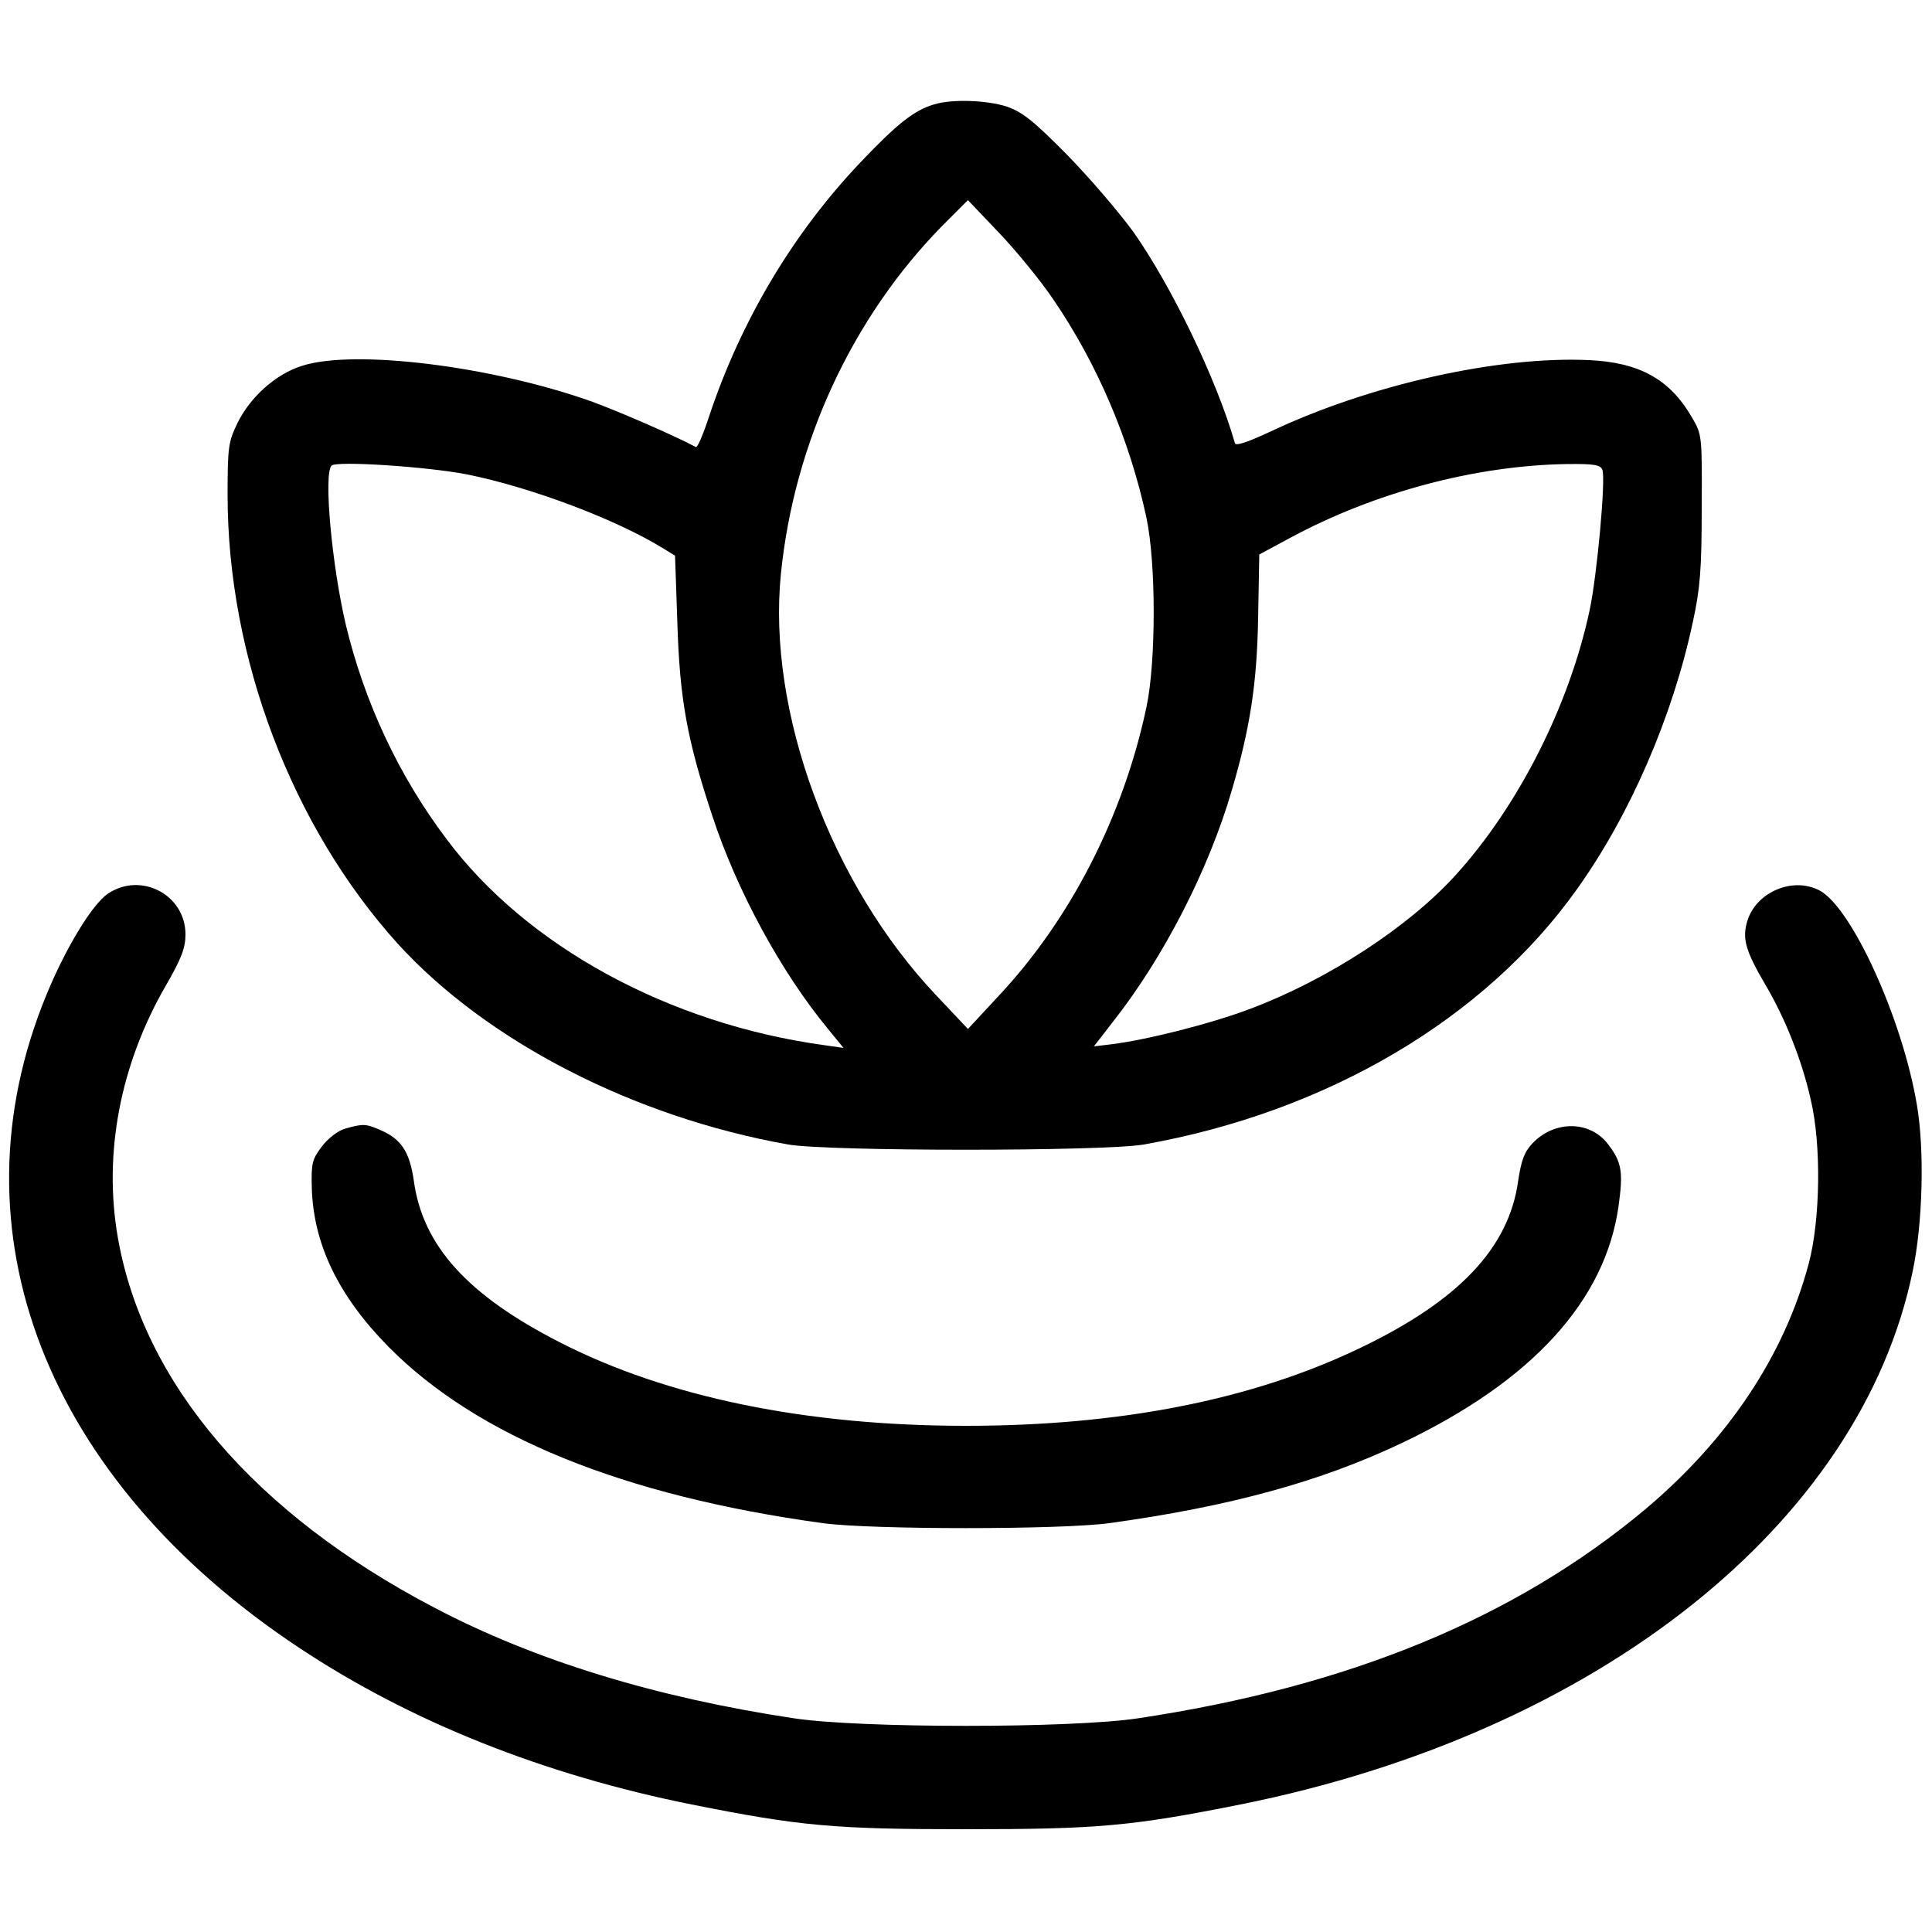
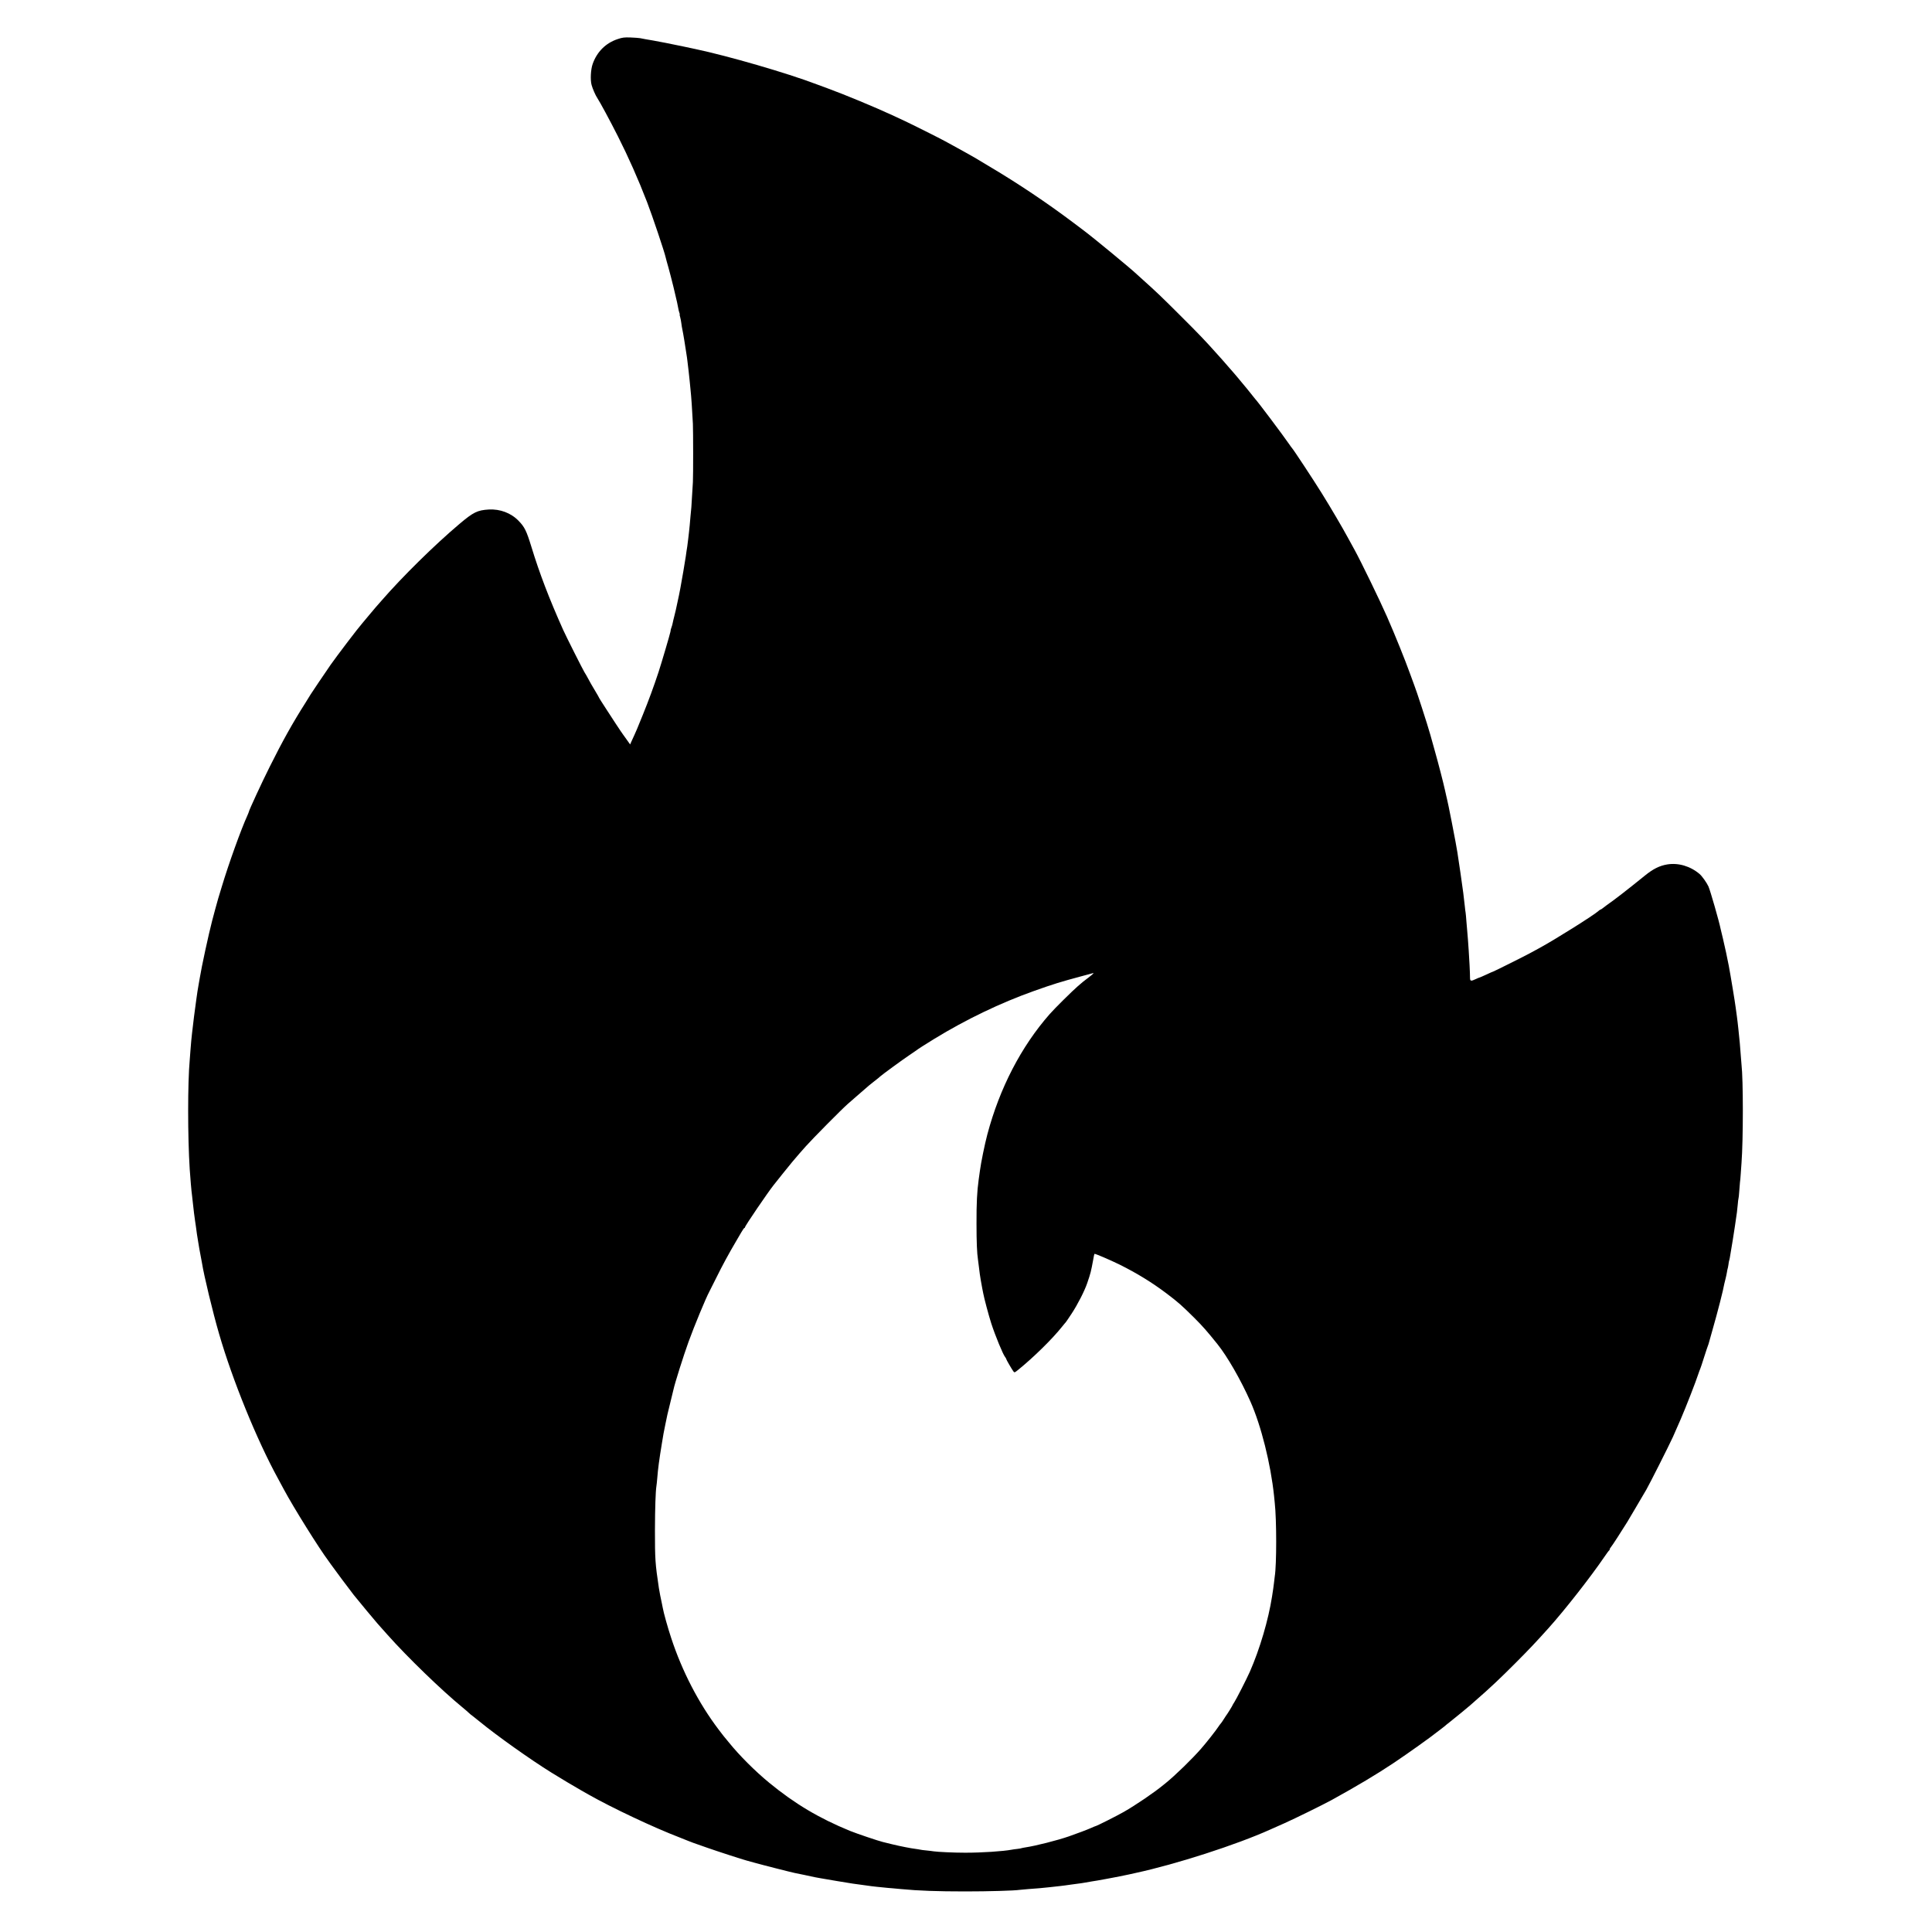
- <svg xmlns="http://www.w3.org/2000/svg" version="1.0" width="500pt" height="500pt" viewBox="0 0 500 500" preserveAspectRatio="xMidYMid meet">
-   <g transform="translate(0,500) scale(0.1,-0.1)" fill="#000000" stroke="none">
-     <path d="M2418 4730 c-52 -15 -97 -51 -191 -150 -175 -184 -310 -411 -392 -658 -15 -46 -30 -81 -34 -79 -58 31 -204 94 -270 118 -259 92 -616 136 -750 92 -67 -21 -133 -80 -166 -147 -24 -49 -26 -63 -26 -187 0 -420 166 -858 441 -1162 230 -252 610 -448 1010 -519 105 -18 814 -18 920 0 474 84 883 325 1122 662 137 192 247 446 299 690 19 87 23 137 23 295 1 189 1 190 -26 236 -57 98 -136 141 -265 147 -234 11 -566 -63 -821 -183 -62 -29 -94 -40 -96 -32 -48 167 -165 408 -263 547 -38 52 -115 142 -173 201 -85 86 -114 109 -154 123 -52 17 -142 20 -188 6z m308 -505 c114 -167 198 -364 241 -565 25 -118 25 -372 0 -490 -60 -283 -197 -550 -384 -749 l-78 -84 -82 87 c-273 288 -438 735 -402 1091 34 338 184 662 416 899 l68 68 80 -84 c44 -46 108 -124 141 -173z m-1516 -453 c167 -34 384 -116 506 -191 l31 -19 6 -174 c6 -199 26 -305 90 -498 64 -196 180 -408 300 -553 l40 -49 -49 7 c-402 55 -771 256 -978 533 -124 164 -213 355 -261 555 -36 153 -58 390 -37 412 12 13 251 -3 352 -23z m2937 12 c9 -24 -14 -274 -33 -363 -53 -248 -185 -508 -348 -687 -122 -134 -331 -270 -531 -345 -103 -39 -270 -81 -362 -92 l-42 -5 48 62 c132 167 249 395 309 601 47 160 65 275 68 445 l3 165 78 42 c220 119 481 188 716 192 73 1 89 -2 94 -15z" />
-     <path d="M279 2687 c-40 -27 -109 -140 -159 -262 -252 -611 -2 -1255 655 -1690 288 -191 632 -328 1015 -405 281 -56 368 -64 710 -64 342 0 429 8 710 64 923 185 1605 726 1740 1380 26 123 31 313 11 430 -37 222 -169 513 -253 556 -70 36 -166 -6 -187 -83 -12 -43 -3 -75 47 -160 52 -88 95 -196 118 -298 28 -117 25 -312 -5 -425 -63 -237 -208 -455 -423 -636 -336 -281 -766 -459 -1313 -541 -173 -26 -717 -26 -890 0 -358 54 -672 150 -932 287 -464 243 -752 580 -818 957 -38 217 6 448 124 652 41 71 51 98 51 133 0 102 -115 163 -201 105z" />
-     <path d="M893 2079 c-18 -5 -44 -25 -60 -46 -25 -33 -28 -43 -26 -110 5 -144 69 -277 198 -408 229 -232 607 -386 1125 -457 127 -17 613 -17 740 0 313 43 549 108 759 208 336 160 526 368 560 614 12 87 8 112 -26 157 -46 63 -139 65 -197 4 -21 -22 -29 -44 -37 -97 -24 -174 -154 -311 -412 -434 -278 -133 -619 -200 -1017 -200 -413 0 -774 74 -1051 216 -239 122 -355 250 -378 418 -11 76 -33 109 -88 132 -36 16 -45 16 -90 3z" />
+ <svg xmlns="http://www.w3.org/2000/svg" version="1.0" width="2500pt" height="2500pt" viewBox="0 0 2500 2500" preserveAspectRatio="xMidYMid meet">
+   <g transform="translate(0,2500) scale(0.1,-0.1)" fill="#000000" stroke="none">
+     <path d="M7992 24494 c-154 -51 -268 -165 -323 -322 -25 -71 -32 -204 -14 -271 12 -46 52 -138 75 -171 31 -46 163 -290 265 -492 135 -267 263 -555 378 -853 67 -174 227 -649 241 -717 3 -13 18 -70 35 -128 16 -58 46 -172 66 -255 48 -203 54 -227 61 -271 3 -20 10 -48 15 -61 5 -13 7 -23 4 -23 -2 0 1 -15 6 -32 5 -18 12 -53 15 -78 3 -25 9 -63 14 -85 5 -22 16 -85 25 -140 8 -55 20 -127 25 -160 6 -33 12 -80 15 -105 3 -25 10 -85 16 -135 6 -49 12 -109 14 -131 2 -23 6 -69 10 -103 10 -90 22 -264 31 -446 4 -101 5 -655 0 -755 -5 -95 -16 -273 -20 -325 -2 -22 -7 -74 -11 -115 -3 -41 -8 -93 -10 -115 -2 -22 -6 -61 -9 -87 -3 -27 -8 -69 -11 -95 -7 -63 -17 -133 -22 -158 -2 -11 -6 -40 -9 -65 -5 -40 -57 -345 -70 -410 -11 -53 -14 -71 -18 -92 -3 -13 -12 -57 -21 -98 -9 -41 -18 -83 -20 -93 -2 -9 -11 -44 -19 -78 -9 -33 -18 -74 -21 -89 -3 -16 -9 -39 -14 -52 -5 -13 -9 -26 -10 -30 0 -5 -1 -9 -2 -10 0 -2 -2 -12 -4 -24 -8 -40 -114 -399 -153 -519 -62 -188 -127 -365 -204 -555 -63 -158 -88 -217 -147 -344 l-17 -39 -42 59 c-23 32 -46 64 -51 71 -12 14 -172 257 -220 333 -19 30 -47 74 -63 98 -15 24 -28 45 -28 47 0 3 -19 35 -41 72 -40 65 -82 139 -120 211 -10 18 -22 38 -27 45 -10 12 -244 476 -275 547 -180 402 -305 728 -411 1075 -64 208 -88 256 -165 335 -98 102 -239 155 -386 147 -147 -9 -199 -34 -380 -187 -320 -270 -738 -682 -1006 -990 -40 -47 -76 -87 -79 -90 -3 -3 -39 -45 -80 -95 -41 -49 -82 -99 -92 -110 -59 -67 -318 -408 -408 -535 -71 -103 -254 -373 -260 -385 -3 -6 -33 -55 -68 -110 -164 -258 -296 -494 -461 -825 -100 -199 -271 -569 -271 -585 0 -3 -9 -24 -19 -48 -80 -174 -243 -627 -330 -917 -17 -58 -39 -127 -47 -155 -8 -27 -26 -90 -39 -140 -13 -49 -31 -117 -40 -150 -45 -172 -139 -606 -159 -735 -3 -19 -10 -57 -15 -85 -5 -27 -12 -70 -16 -95 -3 -25 -10 -72 -15 -105 -13 -84 -47 -357 -55 -435 -3 -36 -8 -79 -10 -95 -2 -17 -6 -71 -10 -120 -3 -50 -8 -109 -10 -132 -27 -293 -27 -992 0 -1413 7 -110 22 -285 30 -340 3 -19 7 -60 10 -90 8 -76 24 -211 29 -236 2 -12 7 -45 11 -75 6 -52 20 -145 30 -202 3 -15 9 -55 15 -90 6 -34 15 -82 20 -107 5 -25 11 -58 14 -75 23 -151 140 -638 221 -915 172 -595 488 -1372 761 -1870 22 -41 57 -105 76 -141 125 -234 458 -767 577 -925 9 -12 23 -32 31 -44 25 -37 257 -348 297 -398 68 -85 277 -336 308 -371 16 -19 35 -39 40 -45 6 -6 46 -52 90 -101 257 -289 699 -717 970 -939 33 -27 70 -59 81 -70 12 -12 34 -30 50 -41 15 -11 58 -45 94 -75 214 -176 657 -491 925 -657 92 -58 329 -199 385 -230 30 -17 73 -41 95 -54 303 -172 847 -429 1185 -558 47 -18 94 -37 105 -42 11 -5 40 -16 65 -25 25 -9 108 -38 185 -65 119 -42 457 -152 505 -164 8 -3 49 -14 90 -25 110 -31 496 -129 533 -136 18 -3 73 -14 122 -25 50 -11 113 -25 140 -30 28 -5 59 -11 71 -13 47 -9 382 -65 419 -70 22 -3 72 -10 110 -15 120 -17 159 -22 200 -26 22 -2 63 -6 90 -9 28 -3 77 -8 110 -10 33 -3 87 -8 120 -11 218 -21 464 -30 825 -30 303 0 638 10 701 20 13 2 62 6 109 10 127 9 186 14 285 25 50 6 110 13 135 15 41 5 83 10 150 20 14 2 48 7 75 10 28 3 73 10 100 15 28 5 64 11 80 14 29 4 119 19 180 31 17 3 53 10 80 15 41 7 160 31 225 45 8 2 47 10 85 19 521 112 1305 365 1740 561 17 7 98 43 180 80 144 64 501 240 615 302 325 179 587 335 805 481 181 121 488 340 560 399 6 5 28 22 50 38 22 17 42 32 45 35 3 4 39 33 80 65 71 56 232 188 256 210 6 6 37 33 70 62 178 154 318 286 519 488 176 177 252 257 421 445 214 238 550 668 725 925 30 44 57 81 62 83 4 2 7 9 7 15 0 6 8 20 18 31 15 17 129 193 209 322 13 20 178 302 247 419 43 75 290 564 343 680 31 70 43 97 101 230 65 150 198 491 228 585 8 25 19 54 24 65 5 11 28 79 50 150 23 72 45 139 50 150 5 11 10 29 13 40 3 11 23 83 45 160 71 248 140 518 155 605 3 14 10 43 16 65 6 22 13 58 17 80 3 22 8 43 9 46 2 3 7 28 11 55 3 27 8 52 10 55 2 3 5 19 8 35 30 178 49 292 66 409 28 188 28 189 36 275 3 41 8 78 10 82 2 3 7 46 10 95 3 48 7 99 9 113 3 14 7 63 10 110 4 47 8 110 10 140 23 304 23 1080 0 1275 -2 17 -6 73 -10 125 -7 107 -15 189 -30 330 -2 19 -7 60 -10 90 -3 30 -8 66 -10 80 -2 14 -9 63 -15 110 -9 72 -66 418 -90 545 -18 96 -51 248 -75 349 -15 60 -28 116 -30 125 -18 93 -135 501 -158 551 -22 48 -84 135 -114 160 -121 103 -276 148 -421 124 -99 -17 -181 -58 -287 -144 -225 -182 -385 -307 -493 -382 -18 -13 -42 -31 -54 -41 -11 -9 -24 -17 -28 -17 -3 0 -15 -8 -26 -18 -57 -53 -567 -373 -759 -477 -38 -21 -95 -52 -125 -68 -61 -34 -468 -237 -474 -237 -3 0 -44 -18 -91 -40 -47 -22 -89 -40 -93 -40 -4 -1 -25 -9 -47 -20 -61 -29 -73 -27 -73 18 1 45 -11 275 -17 352 -2 30 -7 95 -10 143 -3 48 -8 102 -10 120 -2 18 -6 70 -10 117 -3 47 -8 96 -10 110 -3 14 -7 50 -10 80 -14 135 -22 192 -56 430 -42 285 -44 299 -65 410 -26 140 -74 385 -89 455 -23 108 -24 109 -29 130 -3 11 -11 49 -19 85 -22 99 -81 328 -128 495 -23 83 -50 179 -60 215 -36 131 -185 588 -209 645 -5 11 -30 79 -55 150 -65 180 -190 491 -297 735 -92 210 -341 722 -420 865 -25 44 -63 114 -85 155 -74 137 -224 392 -341 580 -105 169 -368 568 -382 580 -4 3 -21 28 -40 55 -70 103 -416 564 -440 585 -3 3 -21 25 -40 50 -19 25 -48 61 -65 81 -16 19 -39 46 -50 60 -38 47 -120 144 -125 149 -3 3 -34 39 -70 80 -36 41 -69 80 -75 86 -5 6 -41 46 -80 89 -141 158 -224 245 -460 480 -235 235 -323 319 -481 460 -43 39 -85 77 -94 85 -74 70 -559 470 -676 557 -16 12 -82 61 -146 110 -333 250 -698 495 -1063 712 -93 56 -177 106 -185 111 -33 20 -230 130 -295 165 -38 21 -88 48 -110 60 -51 29 -439 223 -525 263 -36 17 -105 49 -155 72 -218 101 -612 265 -831 345 -55 20 -121 45 -149 55 -387 147 -1140 365 -1565 455 -8 2 -80 17 -160 34 -137 29 -335 68 -390 77 -65 11 -132 22 -167 30 -16 3 -71 7 -123 9 -81 3 -106 0 -168 -21z m6154 -12093 c-3 -4 -31 -28 -63 -52 -32 -24 -63 -48 -70 -54 -6 -5 -37 -32 -70 -60 -64 -55 -296 -284 -358 -355 -370 -420 -650 -960 -809 -1560 -33 -124 -82 -363 -96 -470 -6 -47 -13 -98 -16 -115 -21 -150 -29 -305 -28 -570 0 -237 6 -380 19 -465 2 -14 6 -45 9 -70 13 -107 17 -138 27 -195 5 -33 14 -80 19 -105 5 -25 12 -56 14 -70 10 -57 70 -283 103 -385 52 -160 152 -403 180 -436 7 -8 13 -19 13 -23 0 -9 71 -131 93 -161 14 -19 16 -18 63 20 202 164 443 401 569 560 22 28 43 52 46 55 3 3 38 54 78 115 75 114 164 288 199 390 45 131 50 153 77 299 7 43 15 80 17 81 6 6 199 -77 322 -137 227 -113 420 -231 615 -378 148 -112 197 -156 352 -310 109 -108 170 -178 301 -341 129 -160 303 -463 428 -744 139 -312 263 -809 306 -1220 2 -27 7 -68 9 -90 25 -224 25 -803 0 -956 -2 -13 -7 -51 -10 -84 -8 -67 -9 -70 -25 -175 -47 -301 -158 -678 -286 -970 -40 -91 -181 -367 -204 -400 -11 -16 -20 -31 -20 -34 0 -5 -72 -122 -88 -141 -4 -5 -18 -27 -31 -48 -13 -21 -28 -43 -35 -50 -6 -6 -19 -24 -29 -39 -26 -42 -162 -215 -226 -287 -114 -131 -333 -344 -459 -446 -7 -5 -18 -14 -25 -20 -124 -102 -358 -261 -517 -352 -95 -54 -352 -183 -364 -183 -3 0 -29 -11 -58 -24 -49 -22 -176 -70 -288 -109 -147 -51 -431 -123 -560 -142 -24 -4 -47 -8 -51 -10 -3 -2 -28 -7 -56 -10 -27 -3 -60 -7 -72 -10 -112 -21 -382 -39 -601 -39 -150 0 -358 10 -410 18 -14 3 -54 7 -90 11 -36 3 -74 8 -85 11 -11 2 -36 7 -55 9 -61 7 -202 35 -305 60 -55 14 -110 28 -122 30 -55 13 -337 108 -423 143 -403 165 -716 352 -1045 622 -185 152 -388 355 -525 525 -36 44 -67 82 -70 85 -3 3 -31 39 -62 81 -257 339 -472 754 -613 1184 -42 126 -99 329 -109 390 -3 17 -8 41 -11 55 -11 47 -36 175 -39 200 -48 321 -51 372 -51 750 1 290 8 498 19 570 3 14 7 61 11 104 10 124 23 225 61 456 20 123 19 117 44 240 12 58 23 114 26 125 2 11 20 85 40 165 19 80 37 152 39 160 17 81 130 438 194 615 73 202 224 567 270 652 5 10 46 91 91 181 74 151 166 320 253 467 20 33 50 86 69 118 18 31 36 57 40 57 5 0 8 4 8 9 0 18 297 453 370 545 6 6 58 72 117 147 91 114 173 213 218 263 6 6 44 49 85 96 78 88 461 476 540 545 25 22 95 83 155 135 61 52 112 97 115 100 3 3 37 30 75 60 39 30 72 57 75 61 11 13 291 218 375 274 50 33 92 62 95 65 9 9 115 77 231 148 412 252 854 464 1289 619 244 87 348 119 605 188 88 23 161 43 163 44 2 0 1 -3 -2 -8z" />
  </g>
</svg>
